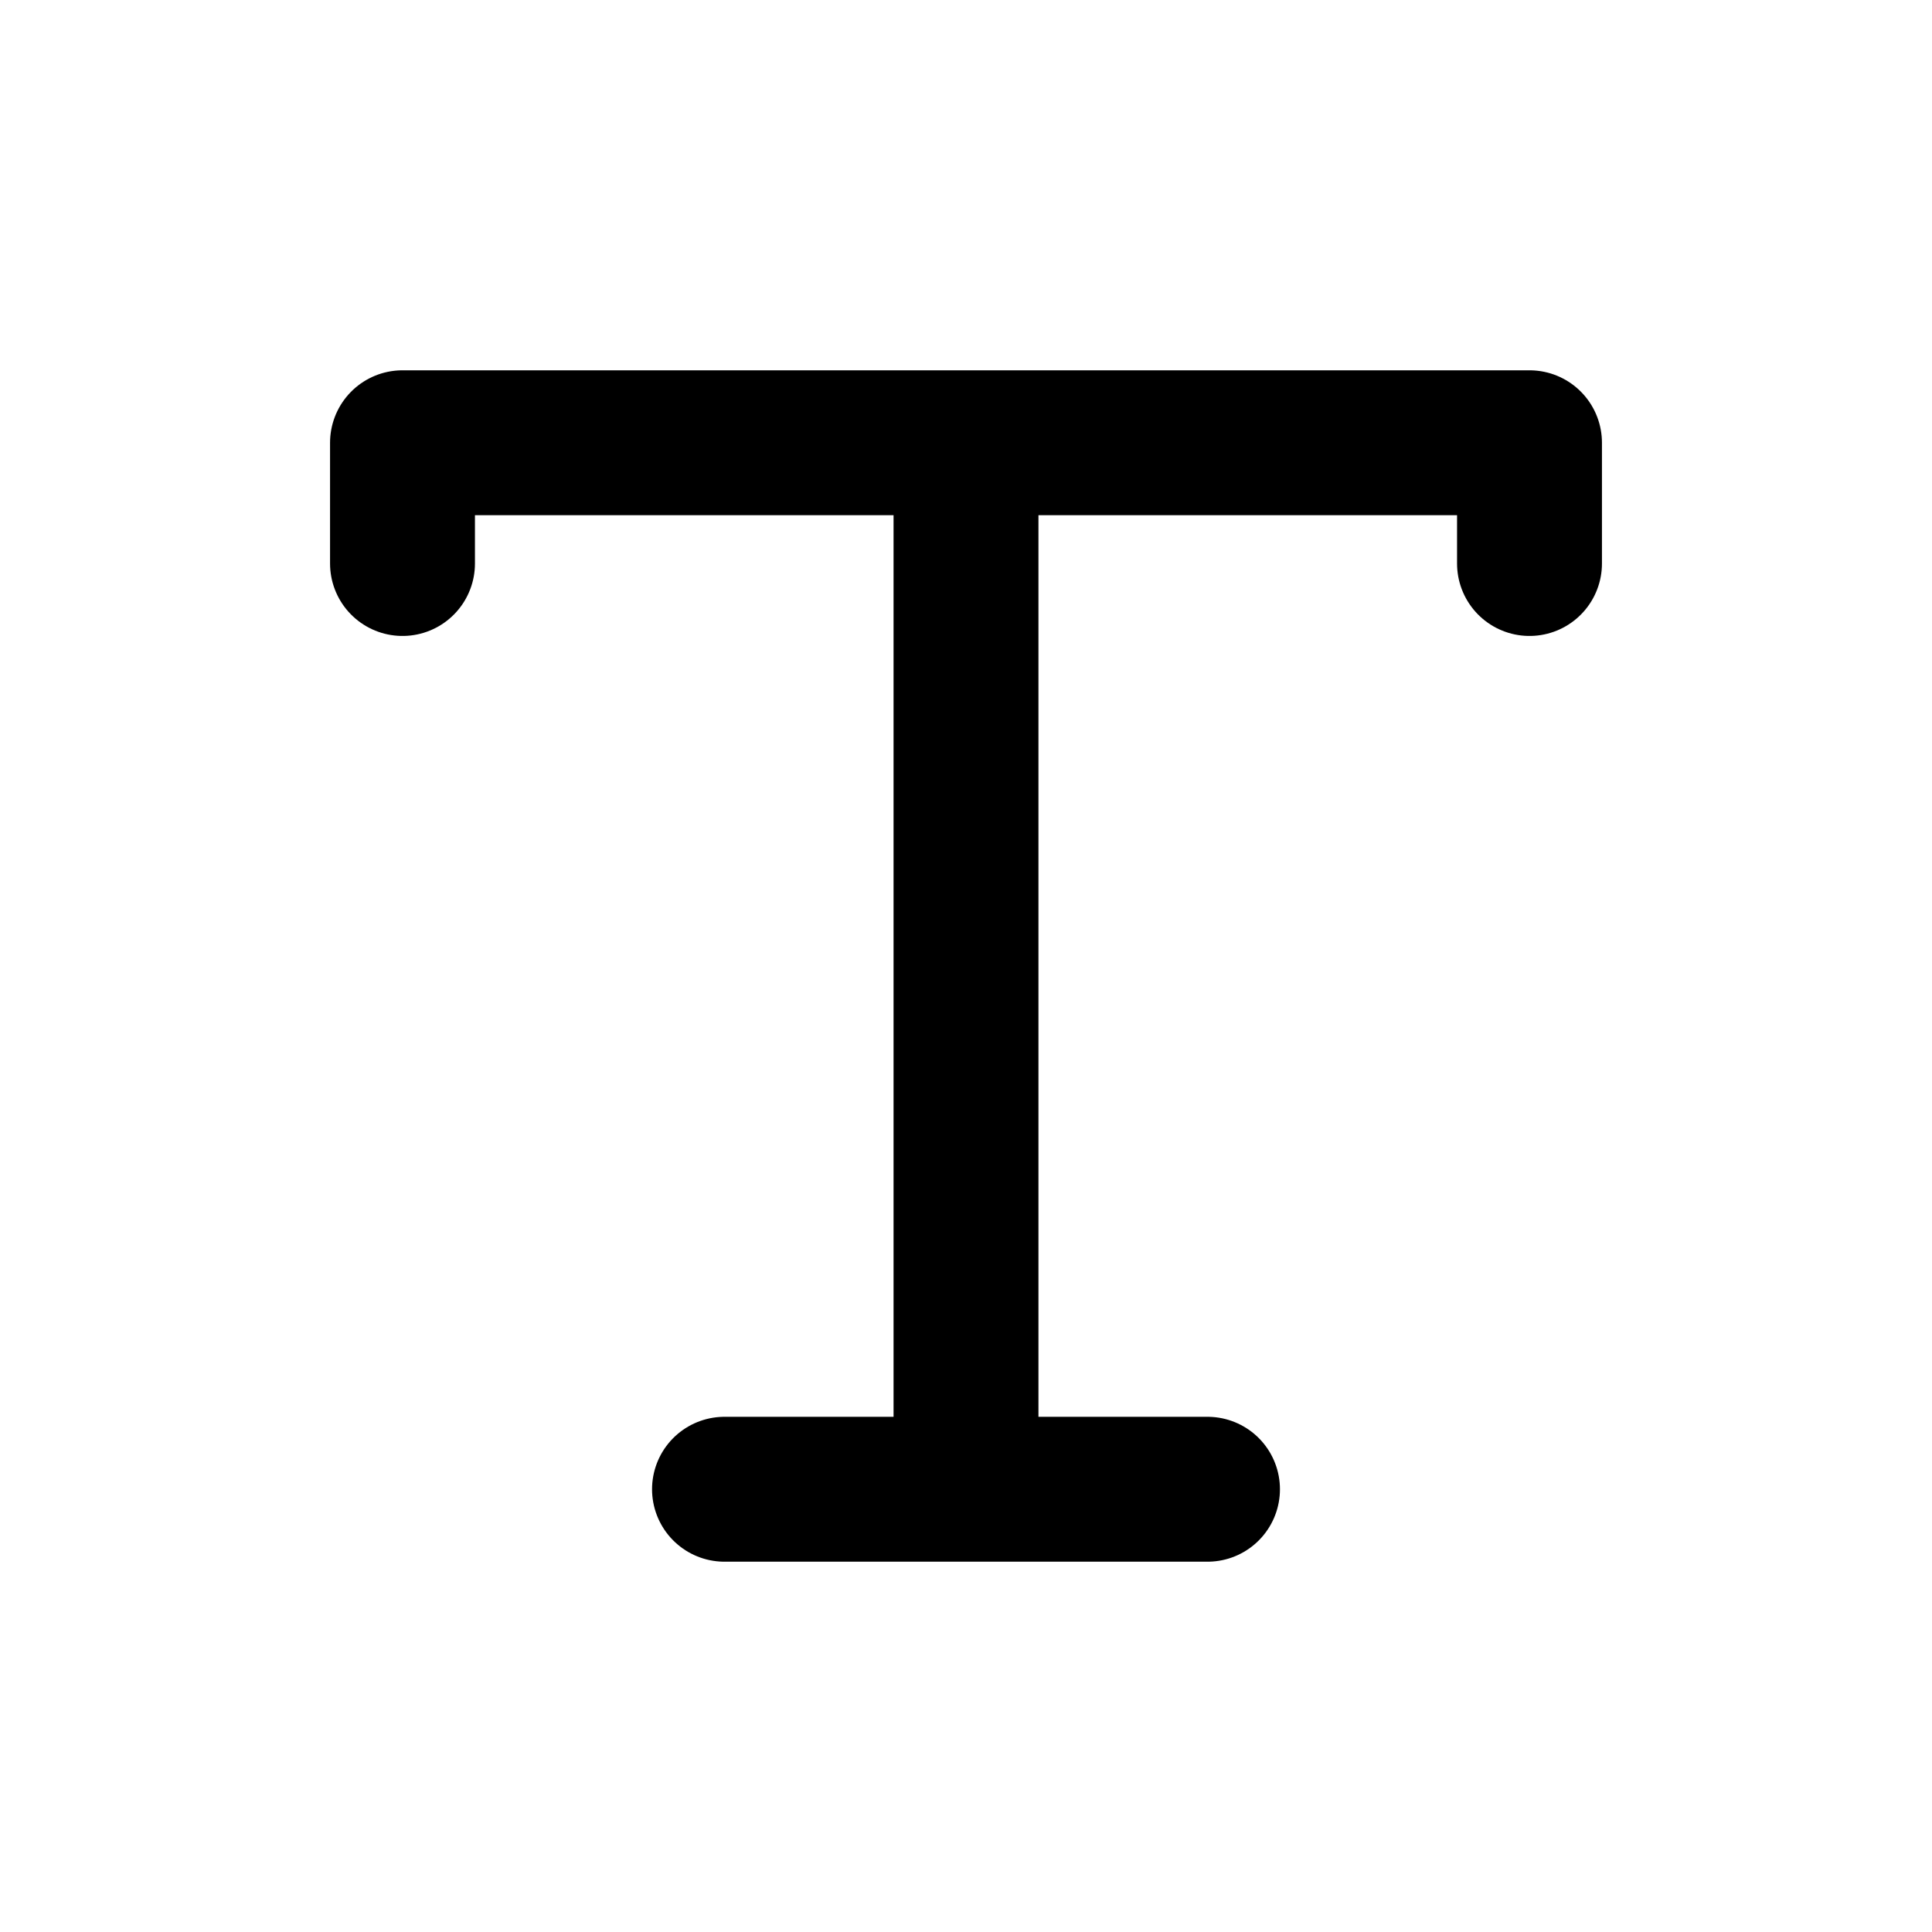
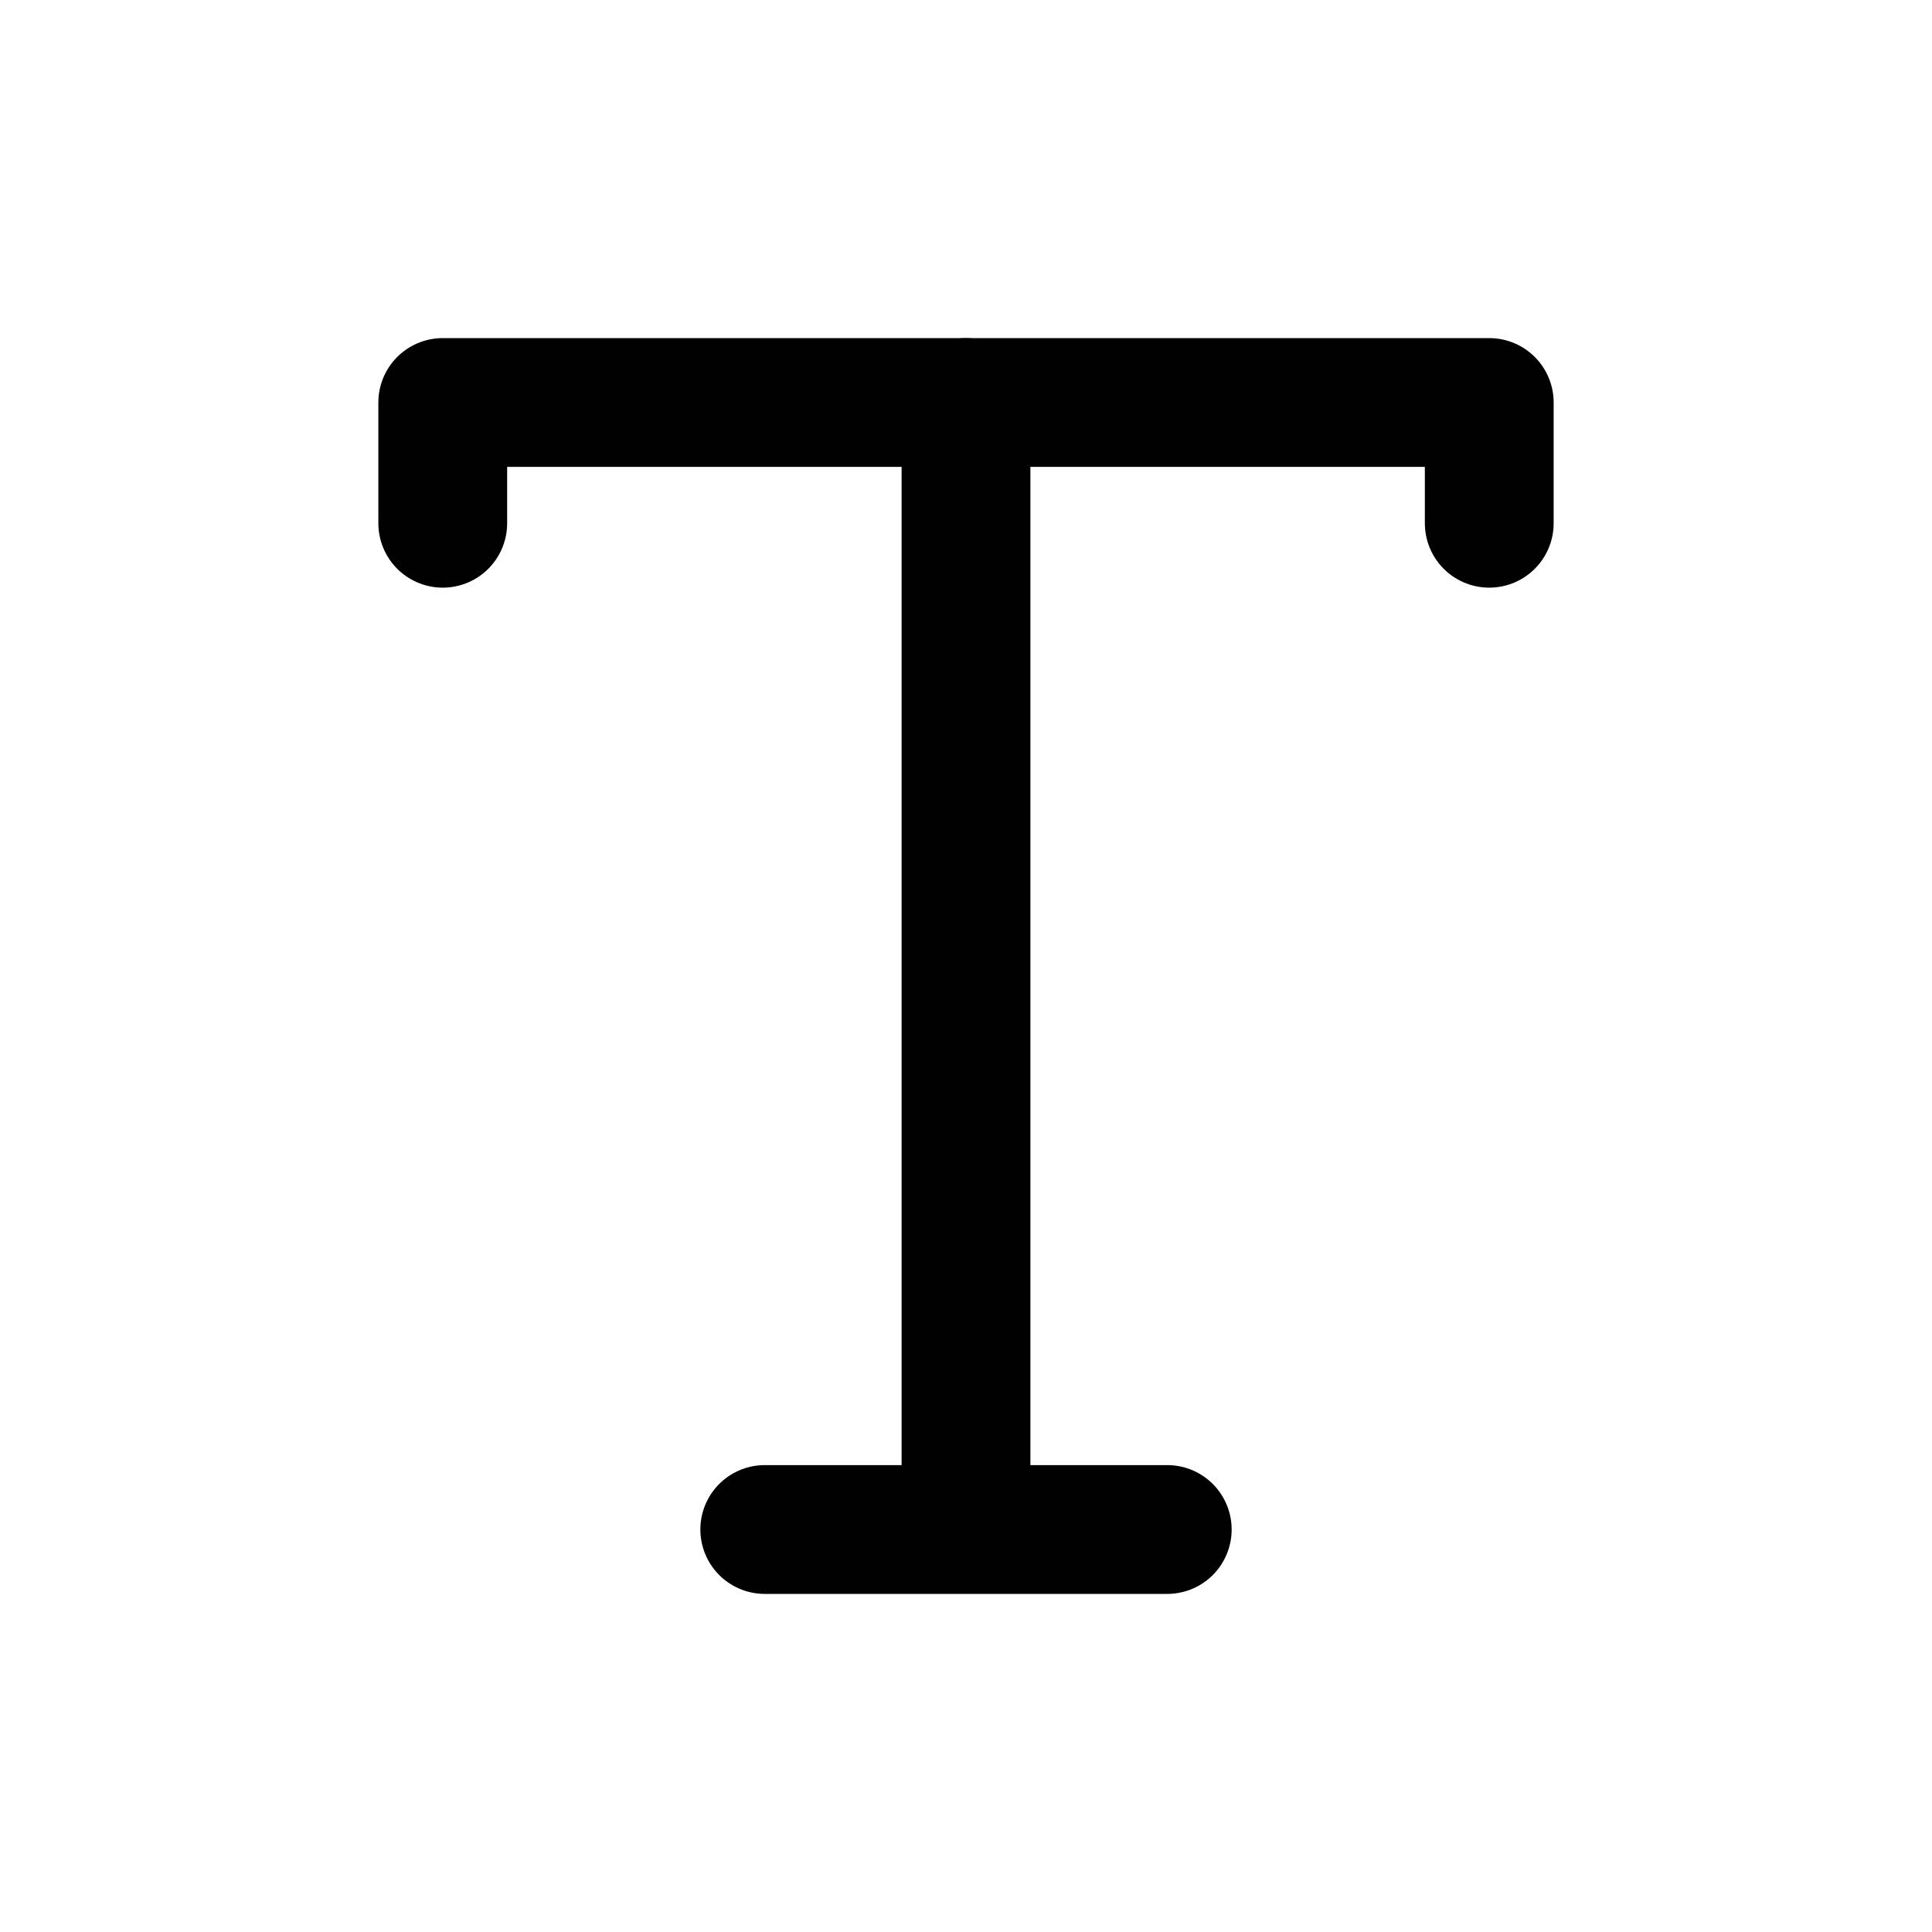
- <svg xmlns="http://www.w3.org/2000/svg" width="24" height="24" viewBox="0 0 24 24">
-   <path d="M5,7 V5.5 h14 V7 M12,5.5 V18.5 M9,18.5 h6" fill="none" stroke="currentColor" stroke-width="1.8" stroke-linecap="round" stroke-linejoin="round" />
+ <svg xmlns="http://www.w3.org/2000/svg" width="24" height="24" viewBox="0 0 24 24" fill="none" stroke="#010102" stroke-width="1.6" stroke-linecap="round" stroke-linejoin="round" color="#E8405A">
+   <path d="M5.5,6.5V5h13v1.5" fill="none" stroke="#010102" stroke-width="1.6" stroke-linecap="round" stroke-linejoin="round" />
+   <path d="M12,5V19M9.5,19h5" fill="none" stroke="#010102" stroke-width="1.6" stroke-linecap="round" stroke-linejoin="round" />
</svg>
